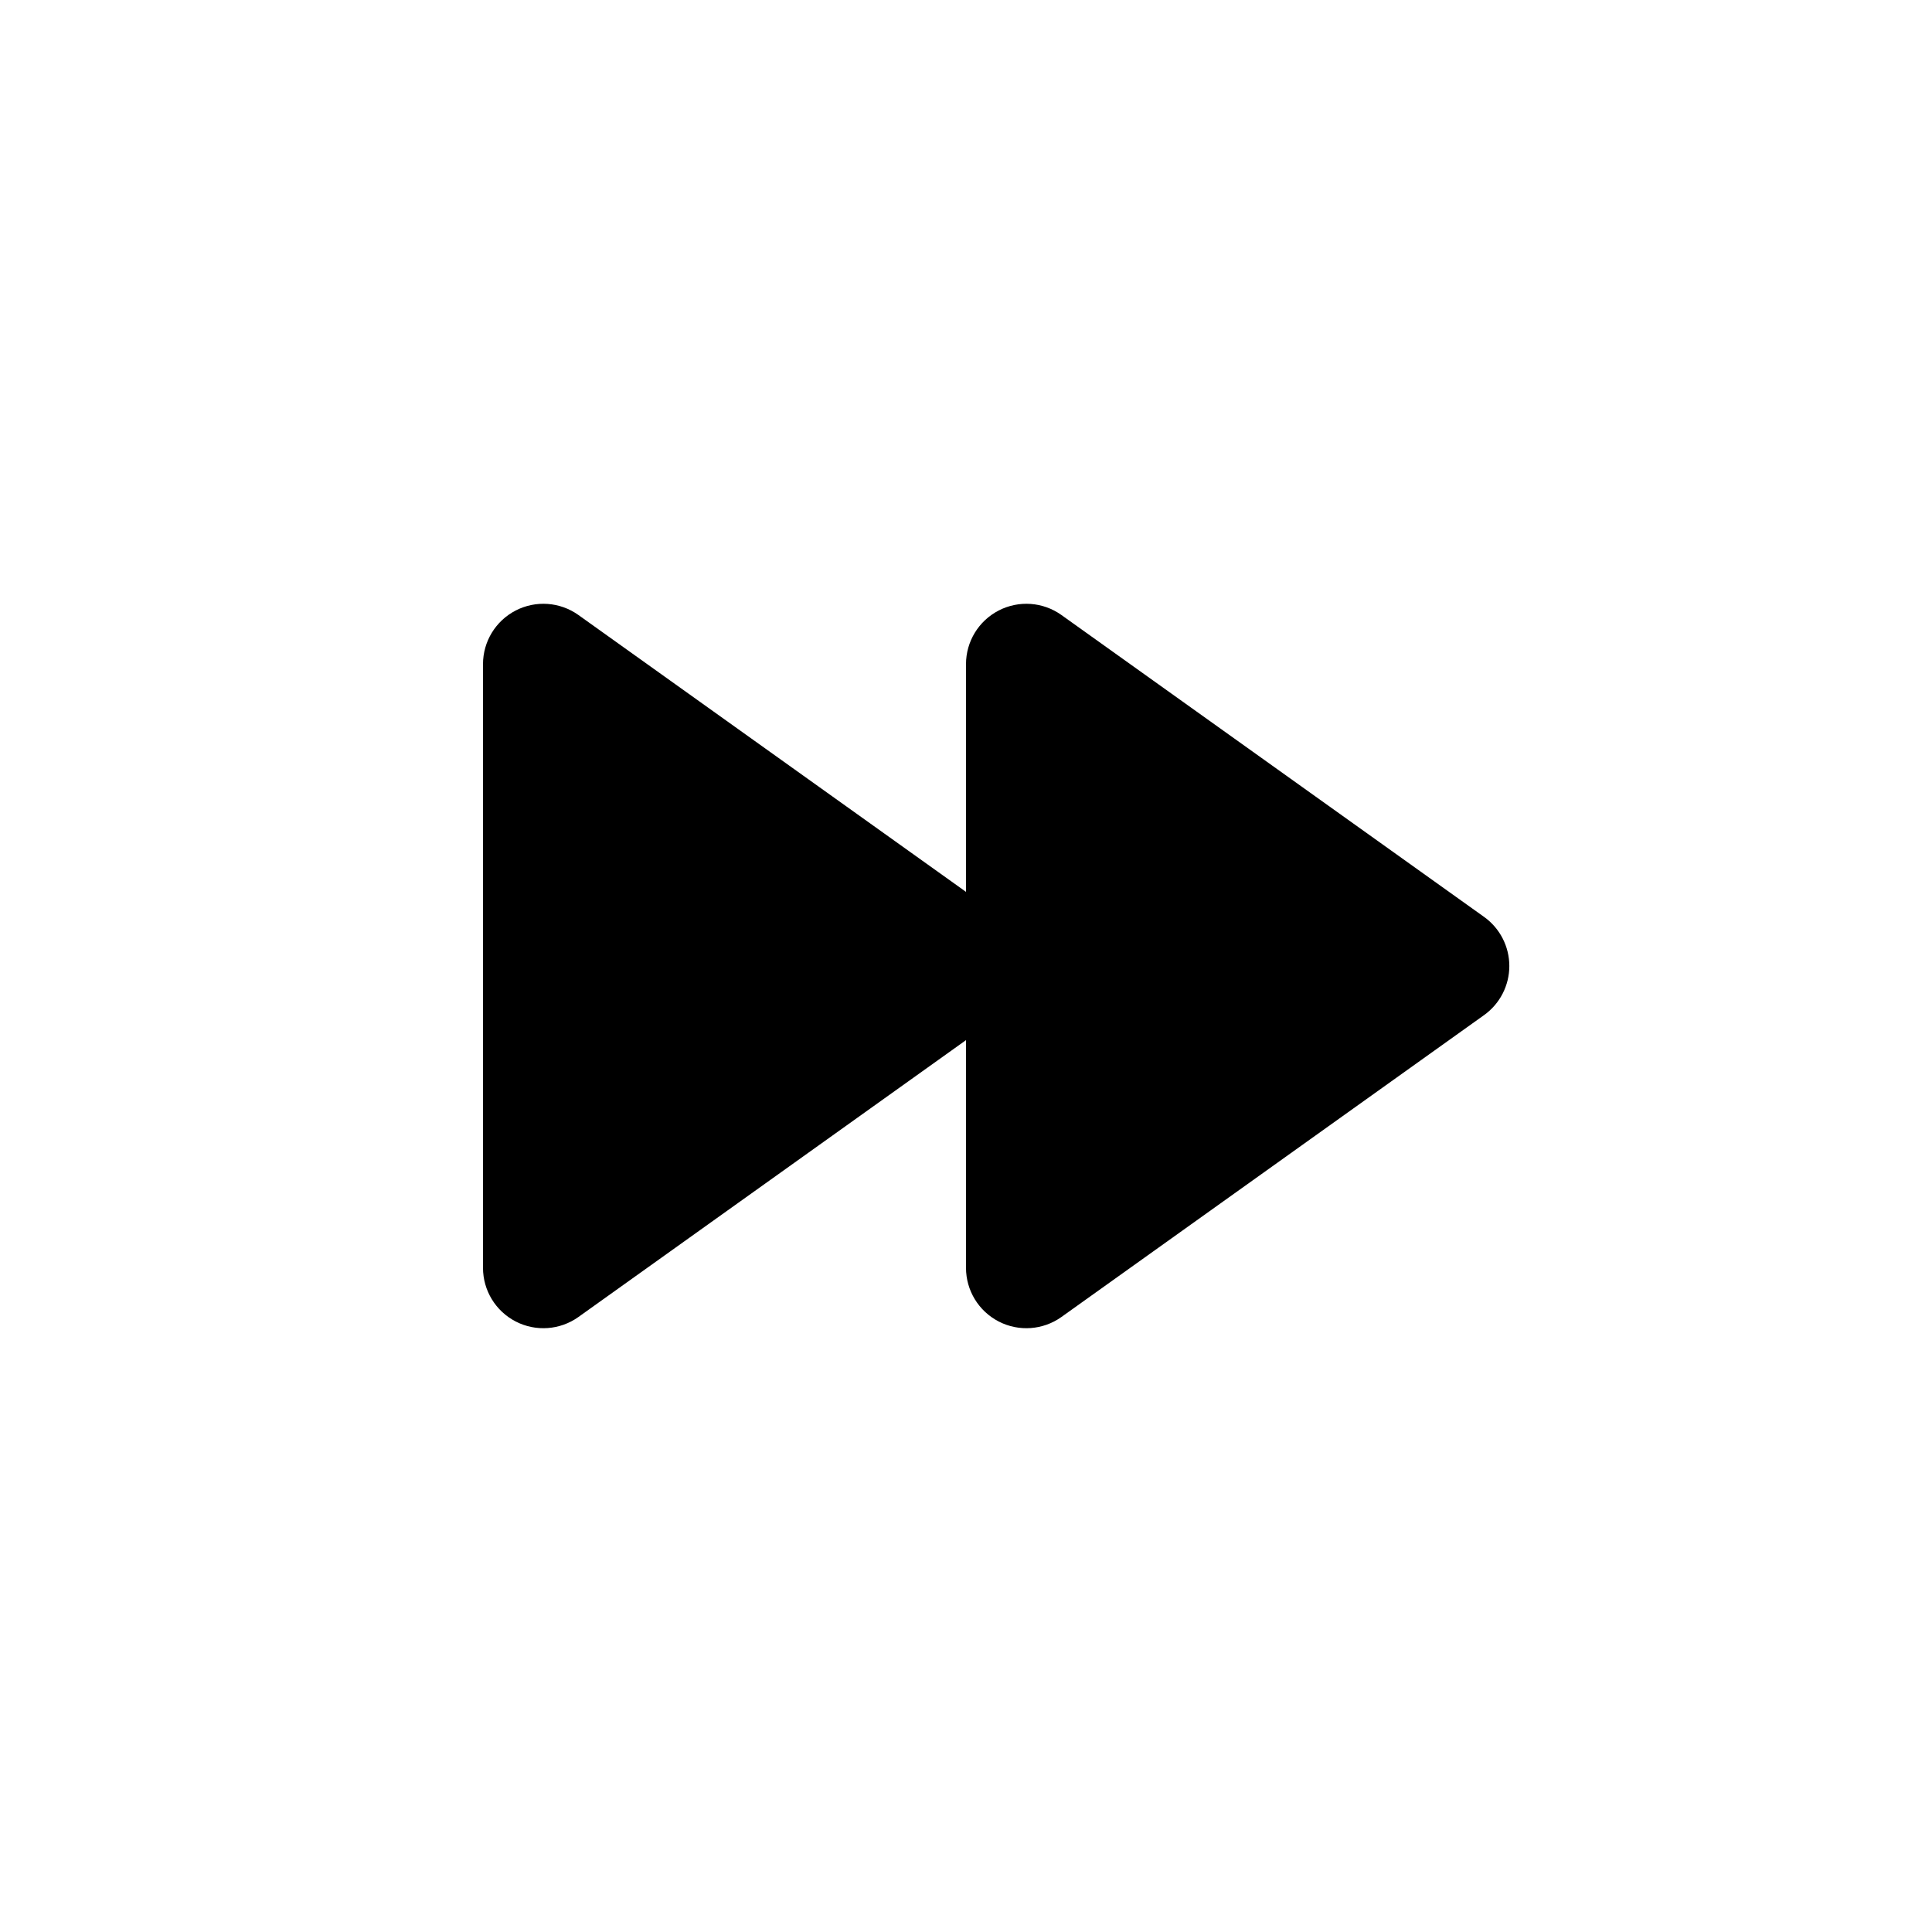
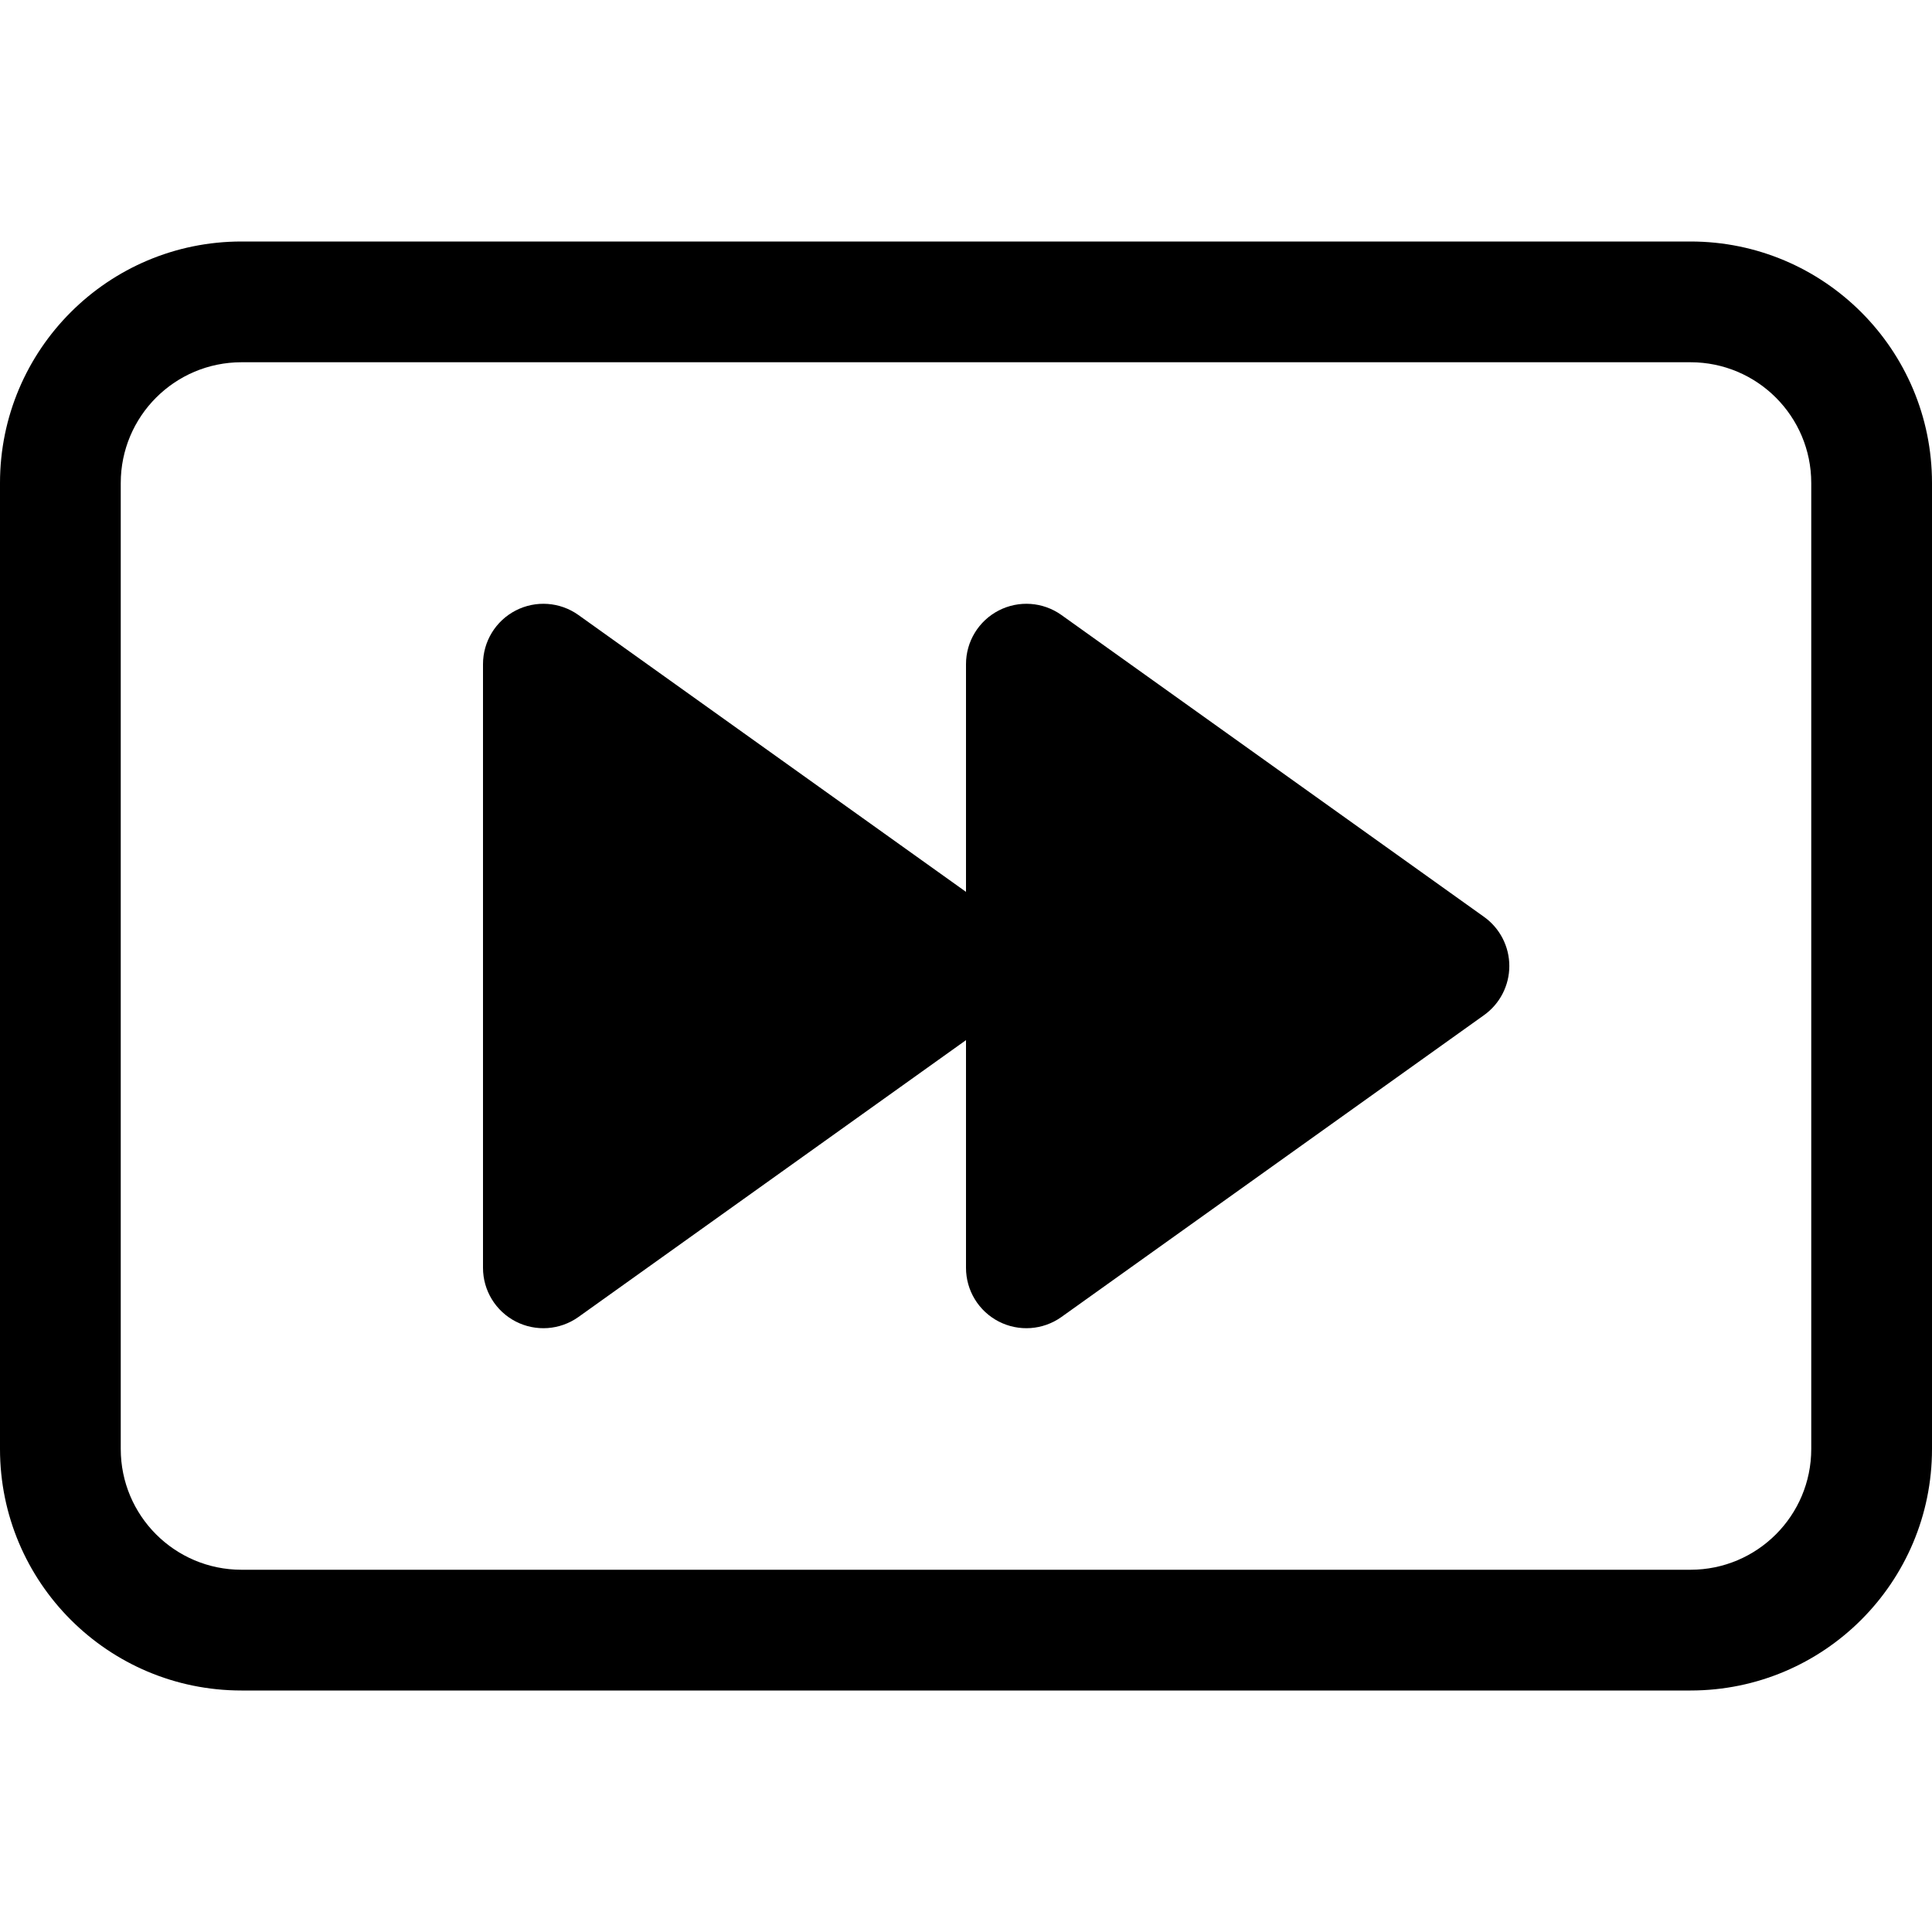
<svg xmlns="http://www.w3.org/2000/svg" width="16" height="16" fill="currentColor" class="bi bi-fast-forward-btn" viewBox="0 0 16 16">
  <path d="M8.79 5.093A.5.5 0 0 0 8 5.5v1.886L4.79 5.093A.5.5 0 0 0 4 5.5v5a.5.5 0 0 0 .79.407L8 8.614V10.5a.5.5 0 0 0 .79.407l3.5-2.5a.5.5 0 0 0 0-.814z" />
+   <path d="M0 4a2 2 0 0 1 2-2h12a2 2 0 0 1 2 2v8a2 2 0 0 1-2 2H2a2 2 0 0 1-2-2zm15 0a1 1 0 0 0-1-1H2a1 1 0 0 0-1 1v8a1 1 0 0 0 1 1h12a1 1 0 0 0 1-1z" />
</svg>
